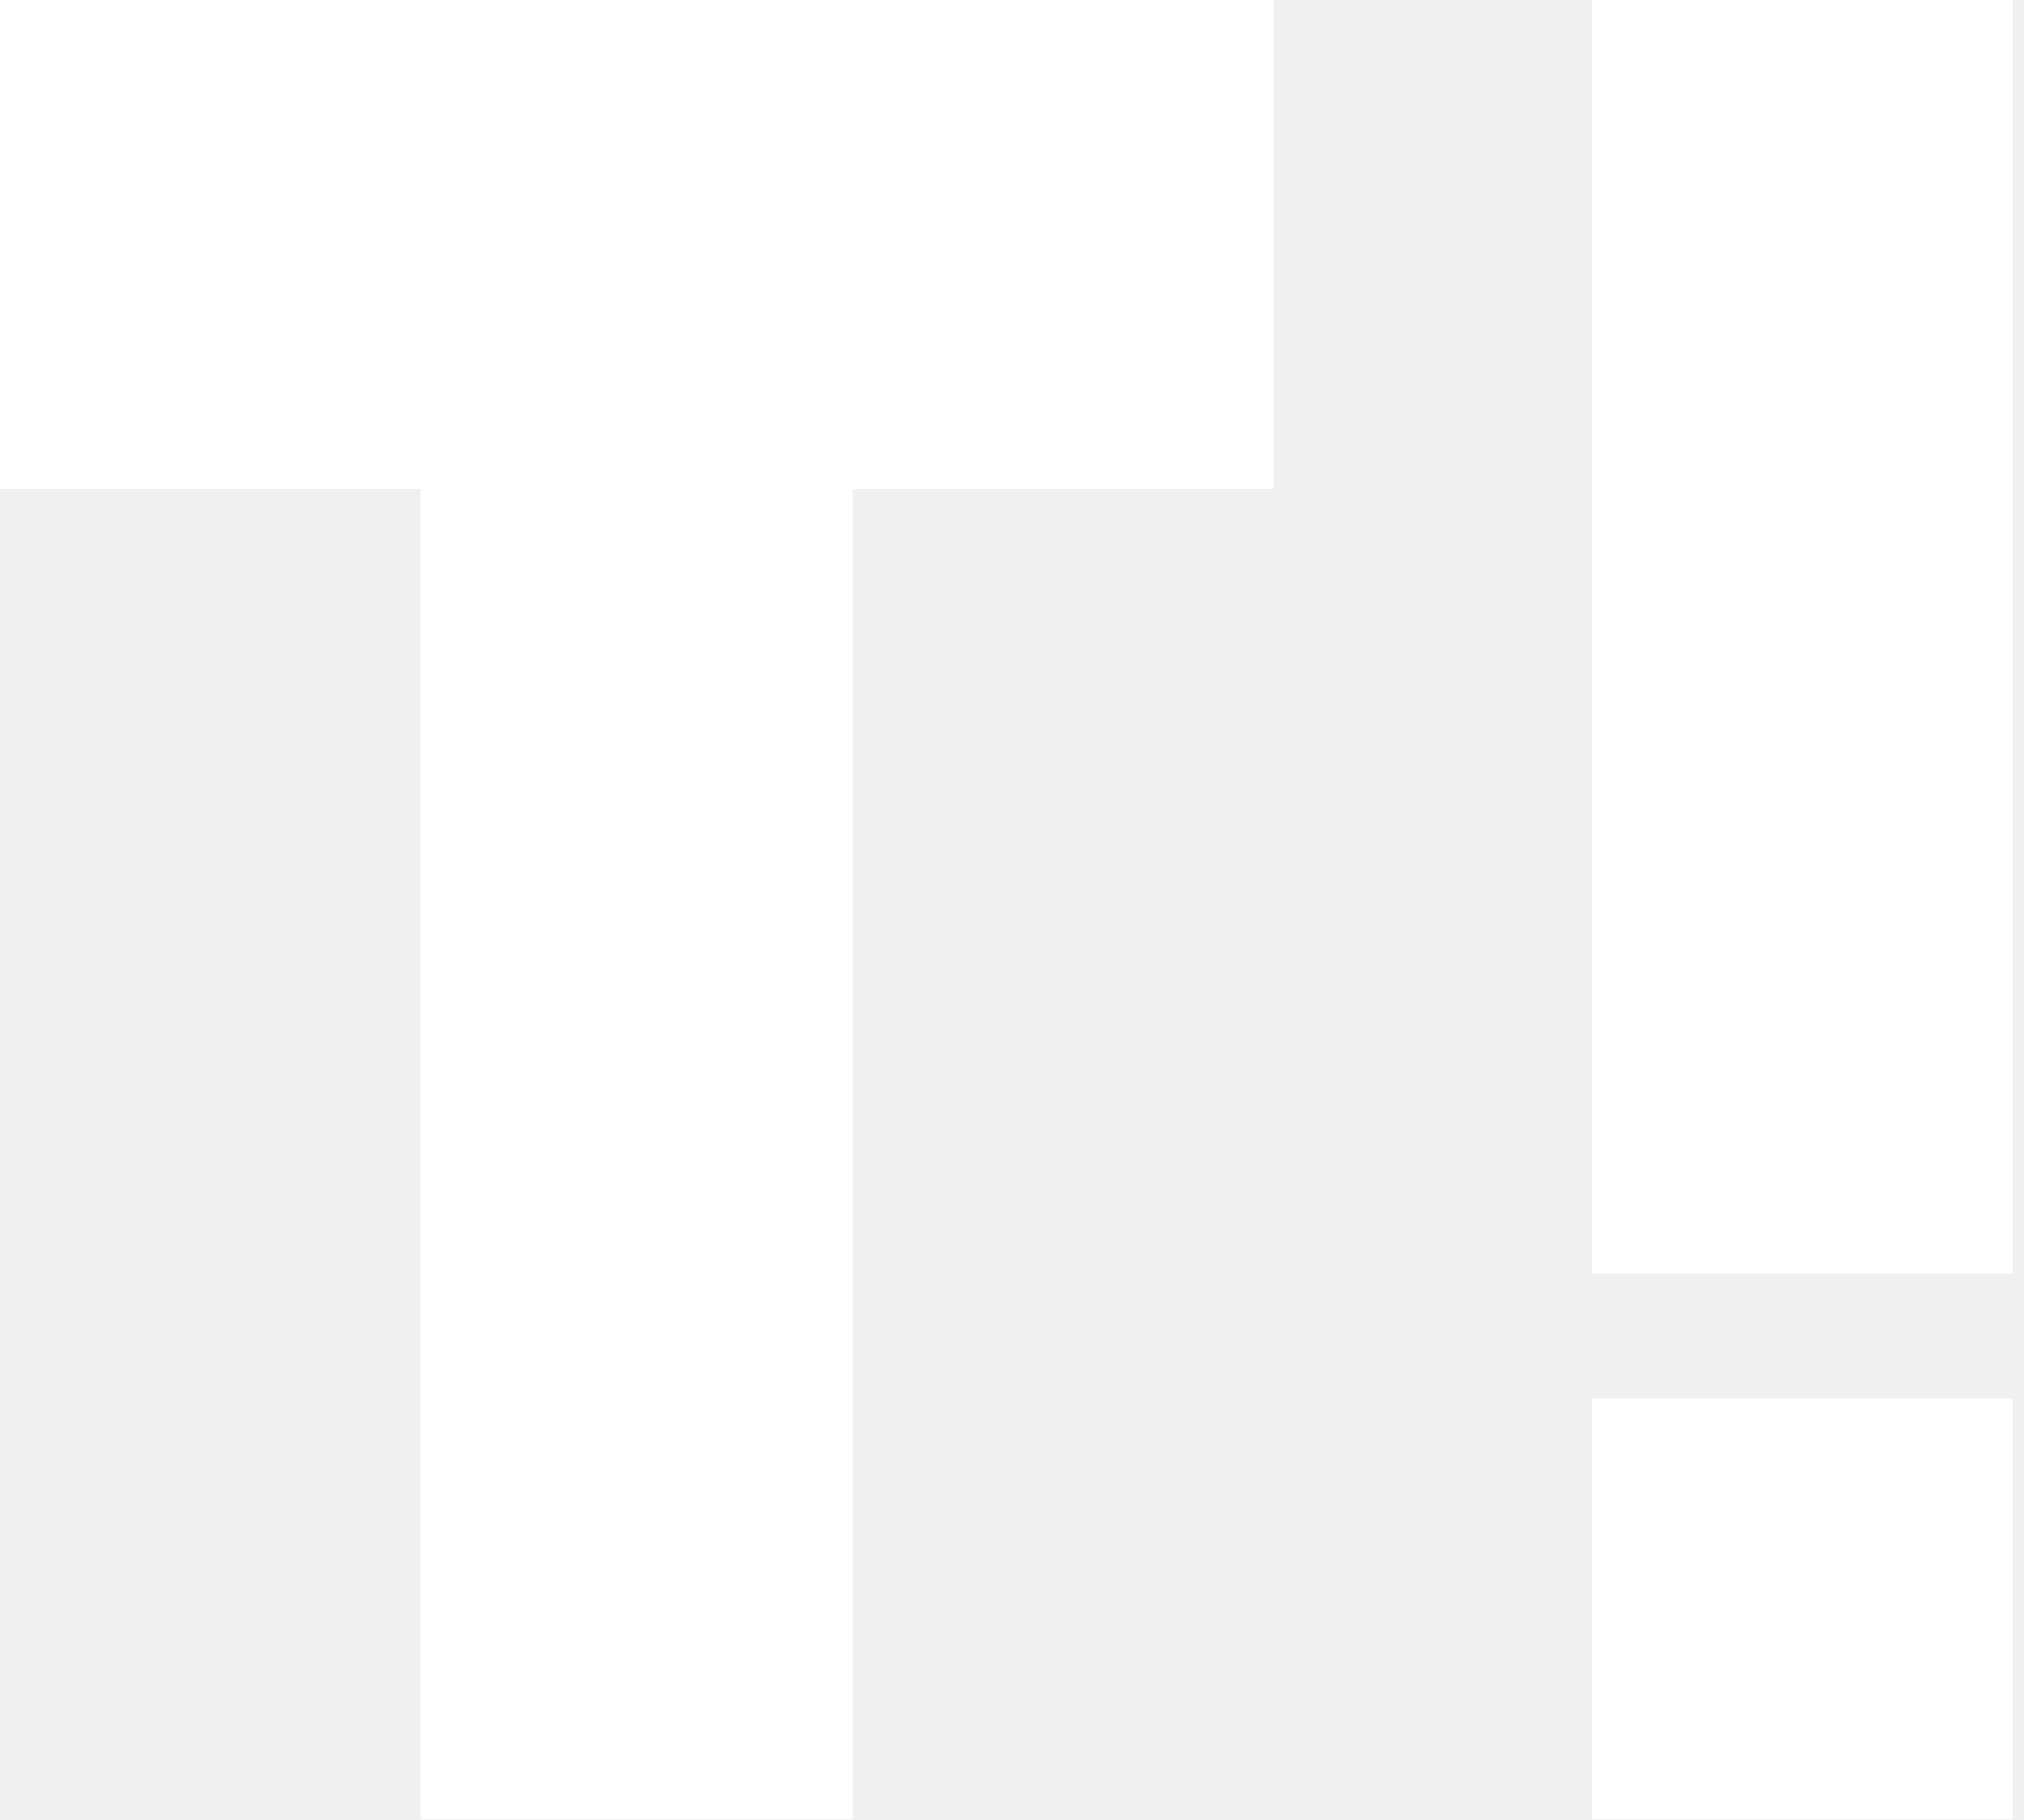
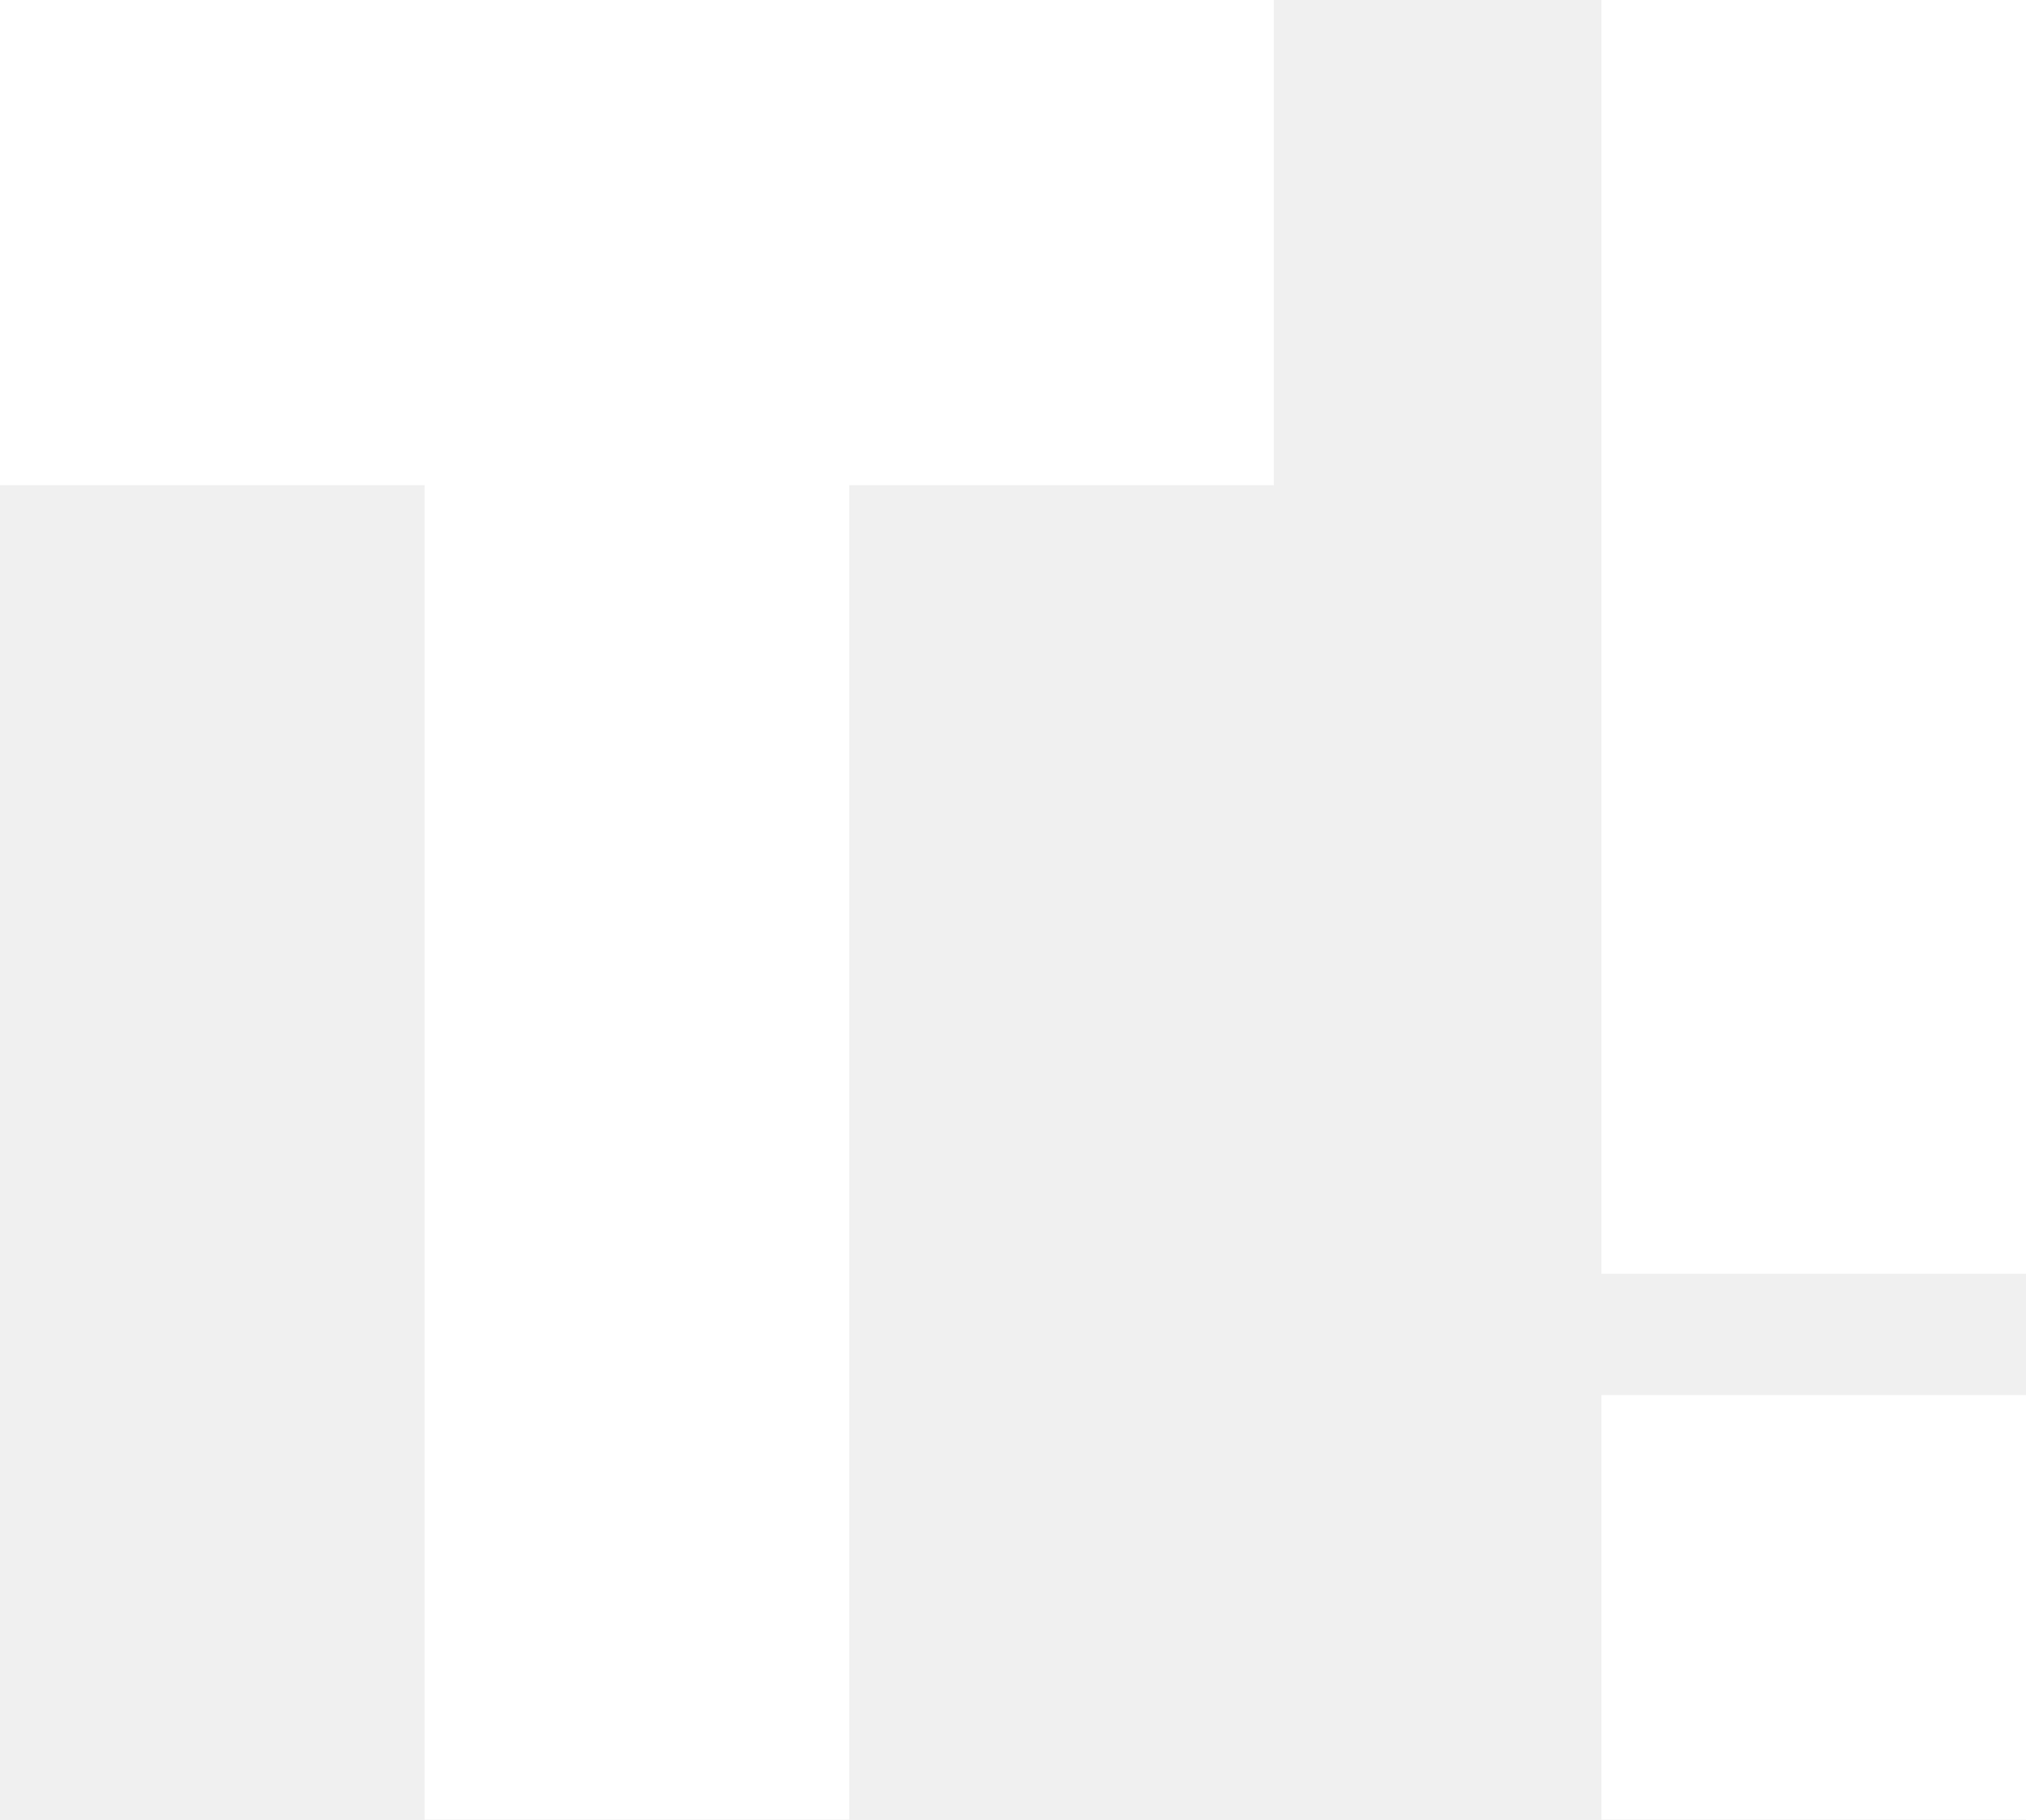
- <svg xmlns="http://www.w3.org/2000/svg" version="1.1" id="Layer_1" x="0px" y="0px" width="17.8px" height="16px" viewBox="0 0 17.8 16" style="enable-background:new 0 0 17.8 16;" xml:space="preserve">
+ <svg xmlns="http://www.w3.org/2000/svg" version="1.1" id="Layer_1" x="0px" y="0px" width="16.7px" height="15px" viewBox="0 0 16.7 15" style="enable-background:new 0 0 16.7 15;" xml:space="preserve">
  <style type="text/css">
	.st0{fill:#FFFFFF;}
</style>
-   <path class="st0" d="M14,0v11.2h3.7V0H14z M14,16h3.7v-3.7H14V16z" />
-   <polygon class="st0" points="0,0 0,4.3 3.7,4.3 3.7,16 7.5,16 7.5,4.3 11.2,4.3 11.2,0 " />
+   <path class="st0" d="M13.2,0v10.5h3.5V0H13.2z M13.2,15h3.5v-3.5h-3.5V15z" />
+   <polygon class="st0" points="0,0 0,4 3.5,4 3.5,15 7,15 7,4 10.5,4 10.5,0 " />
</svg>
